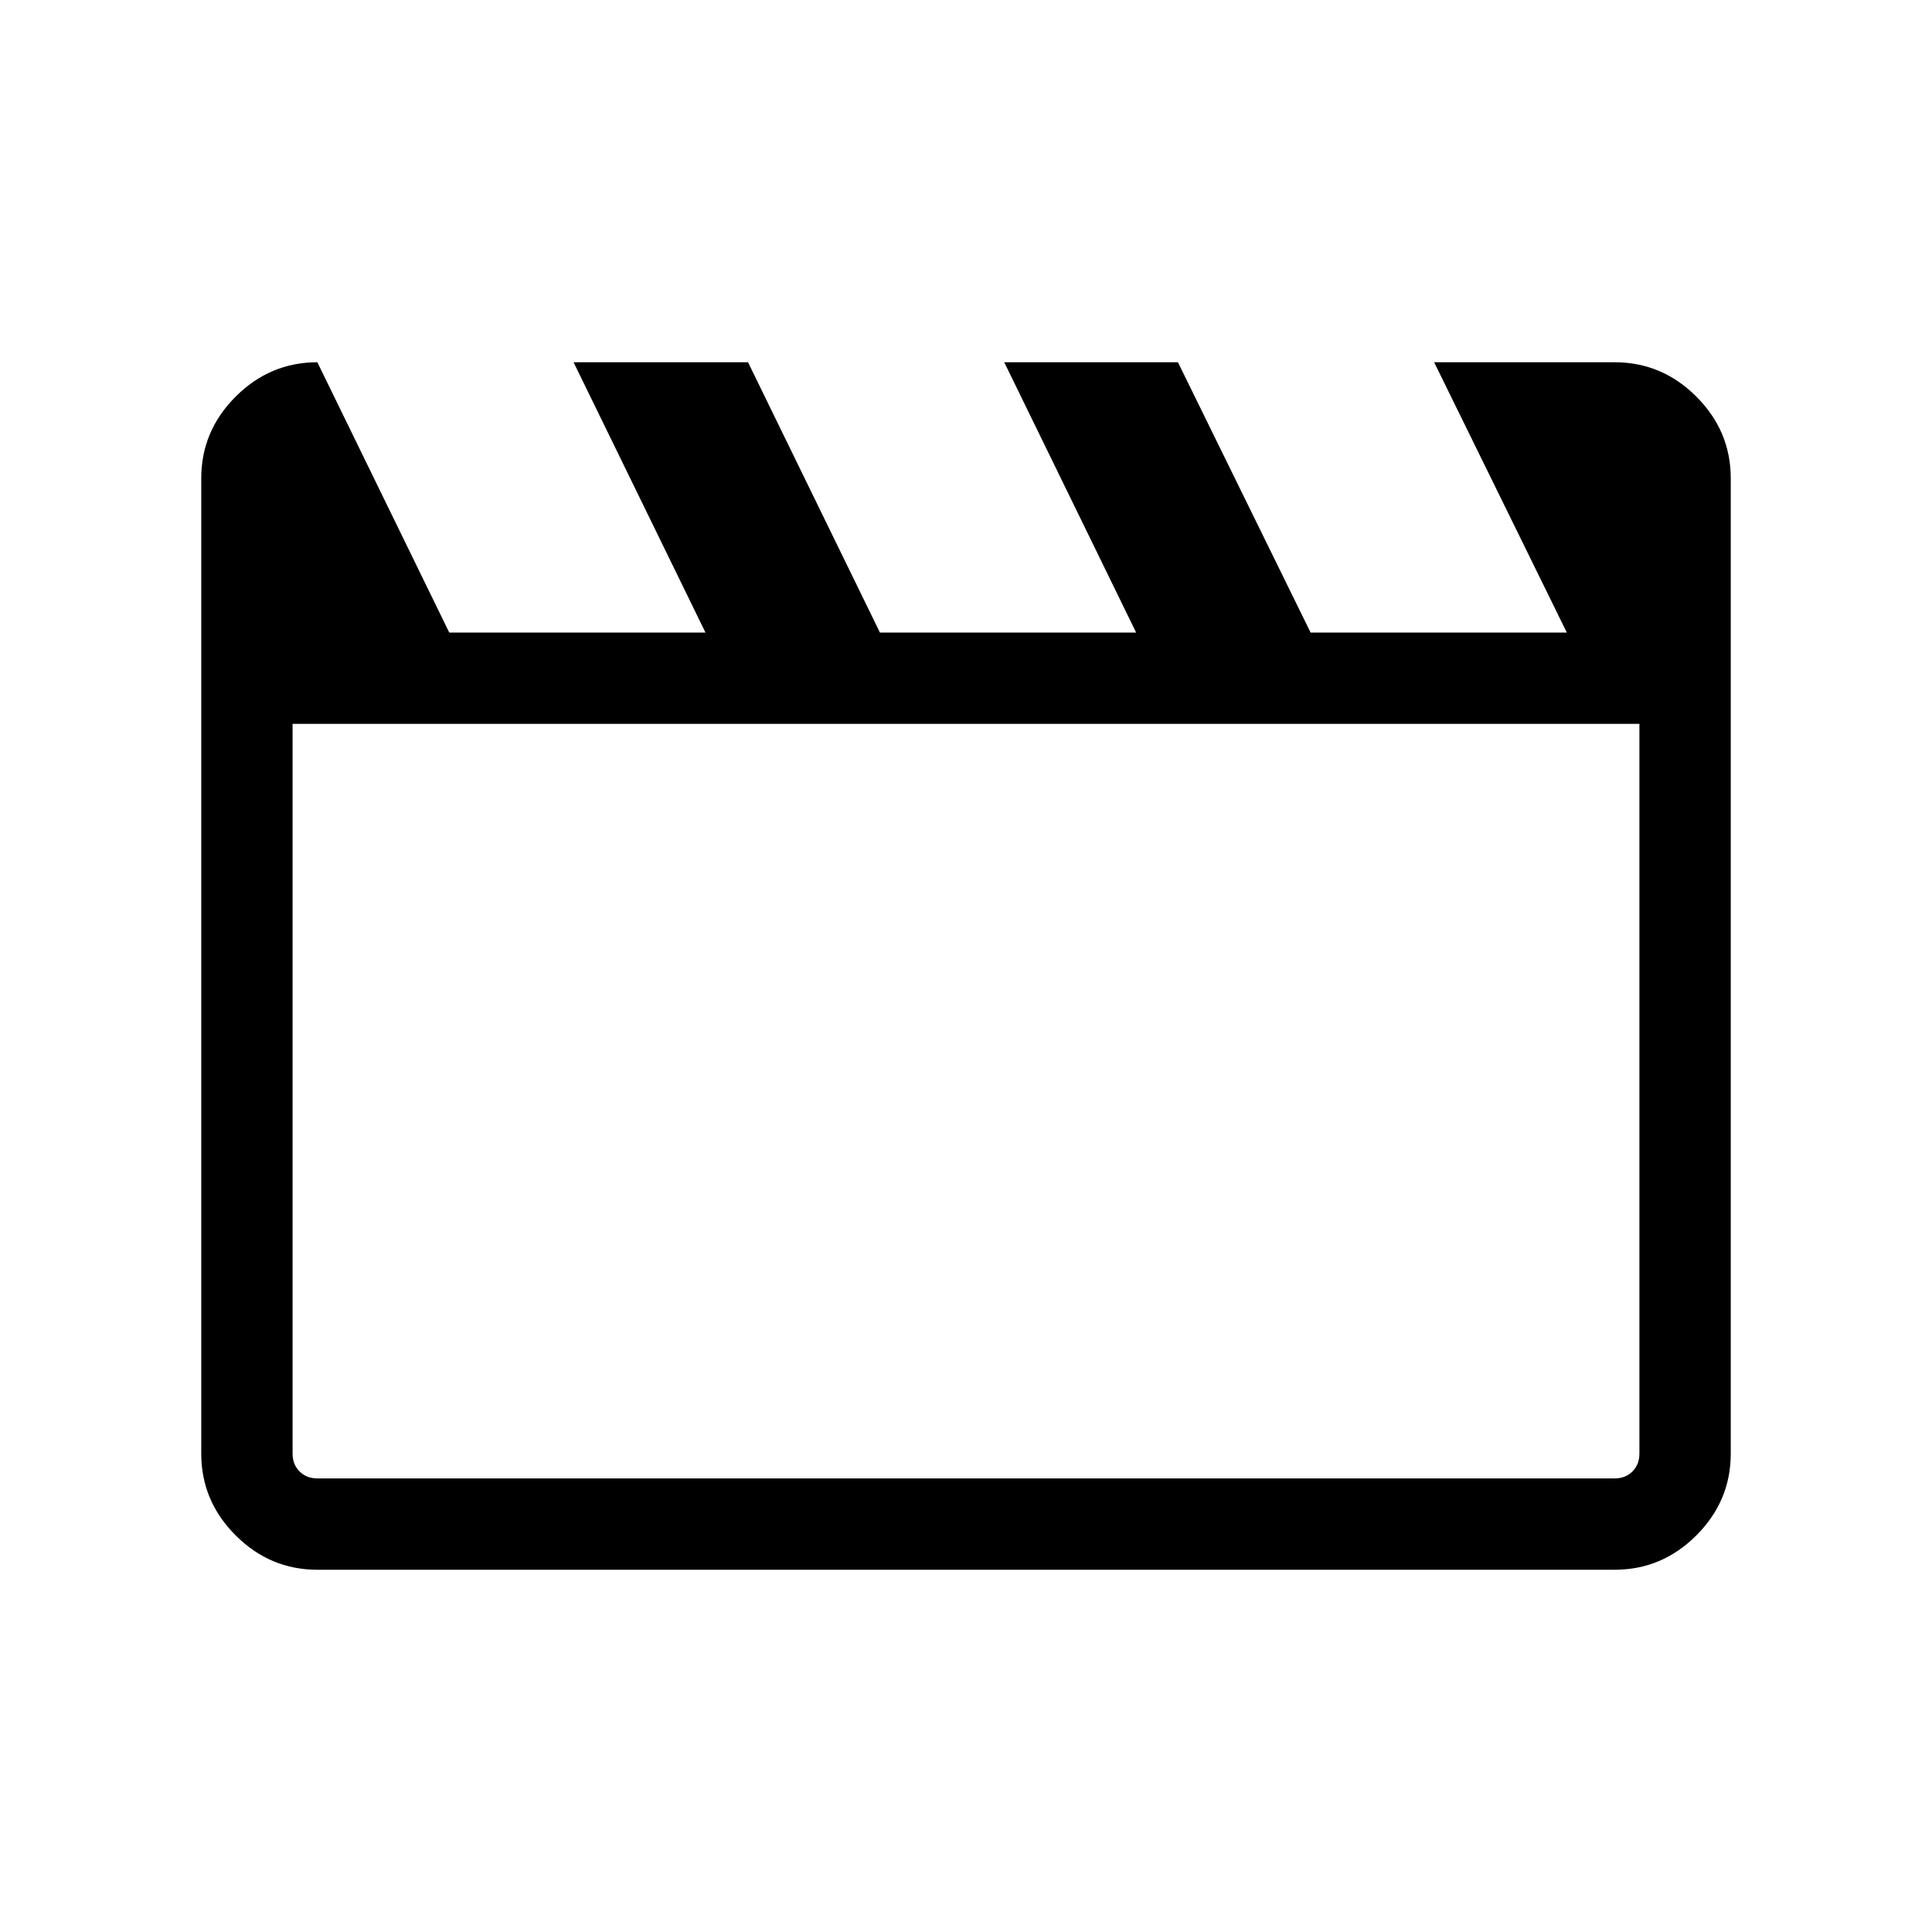
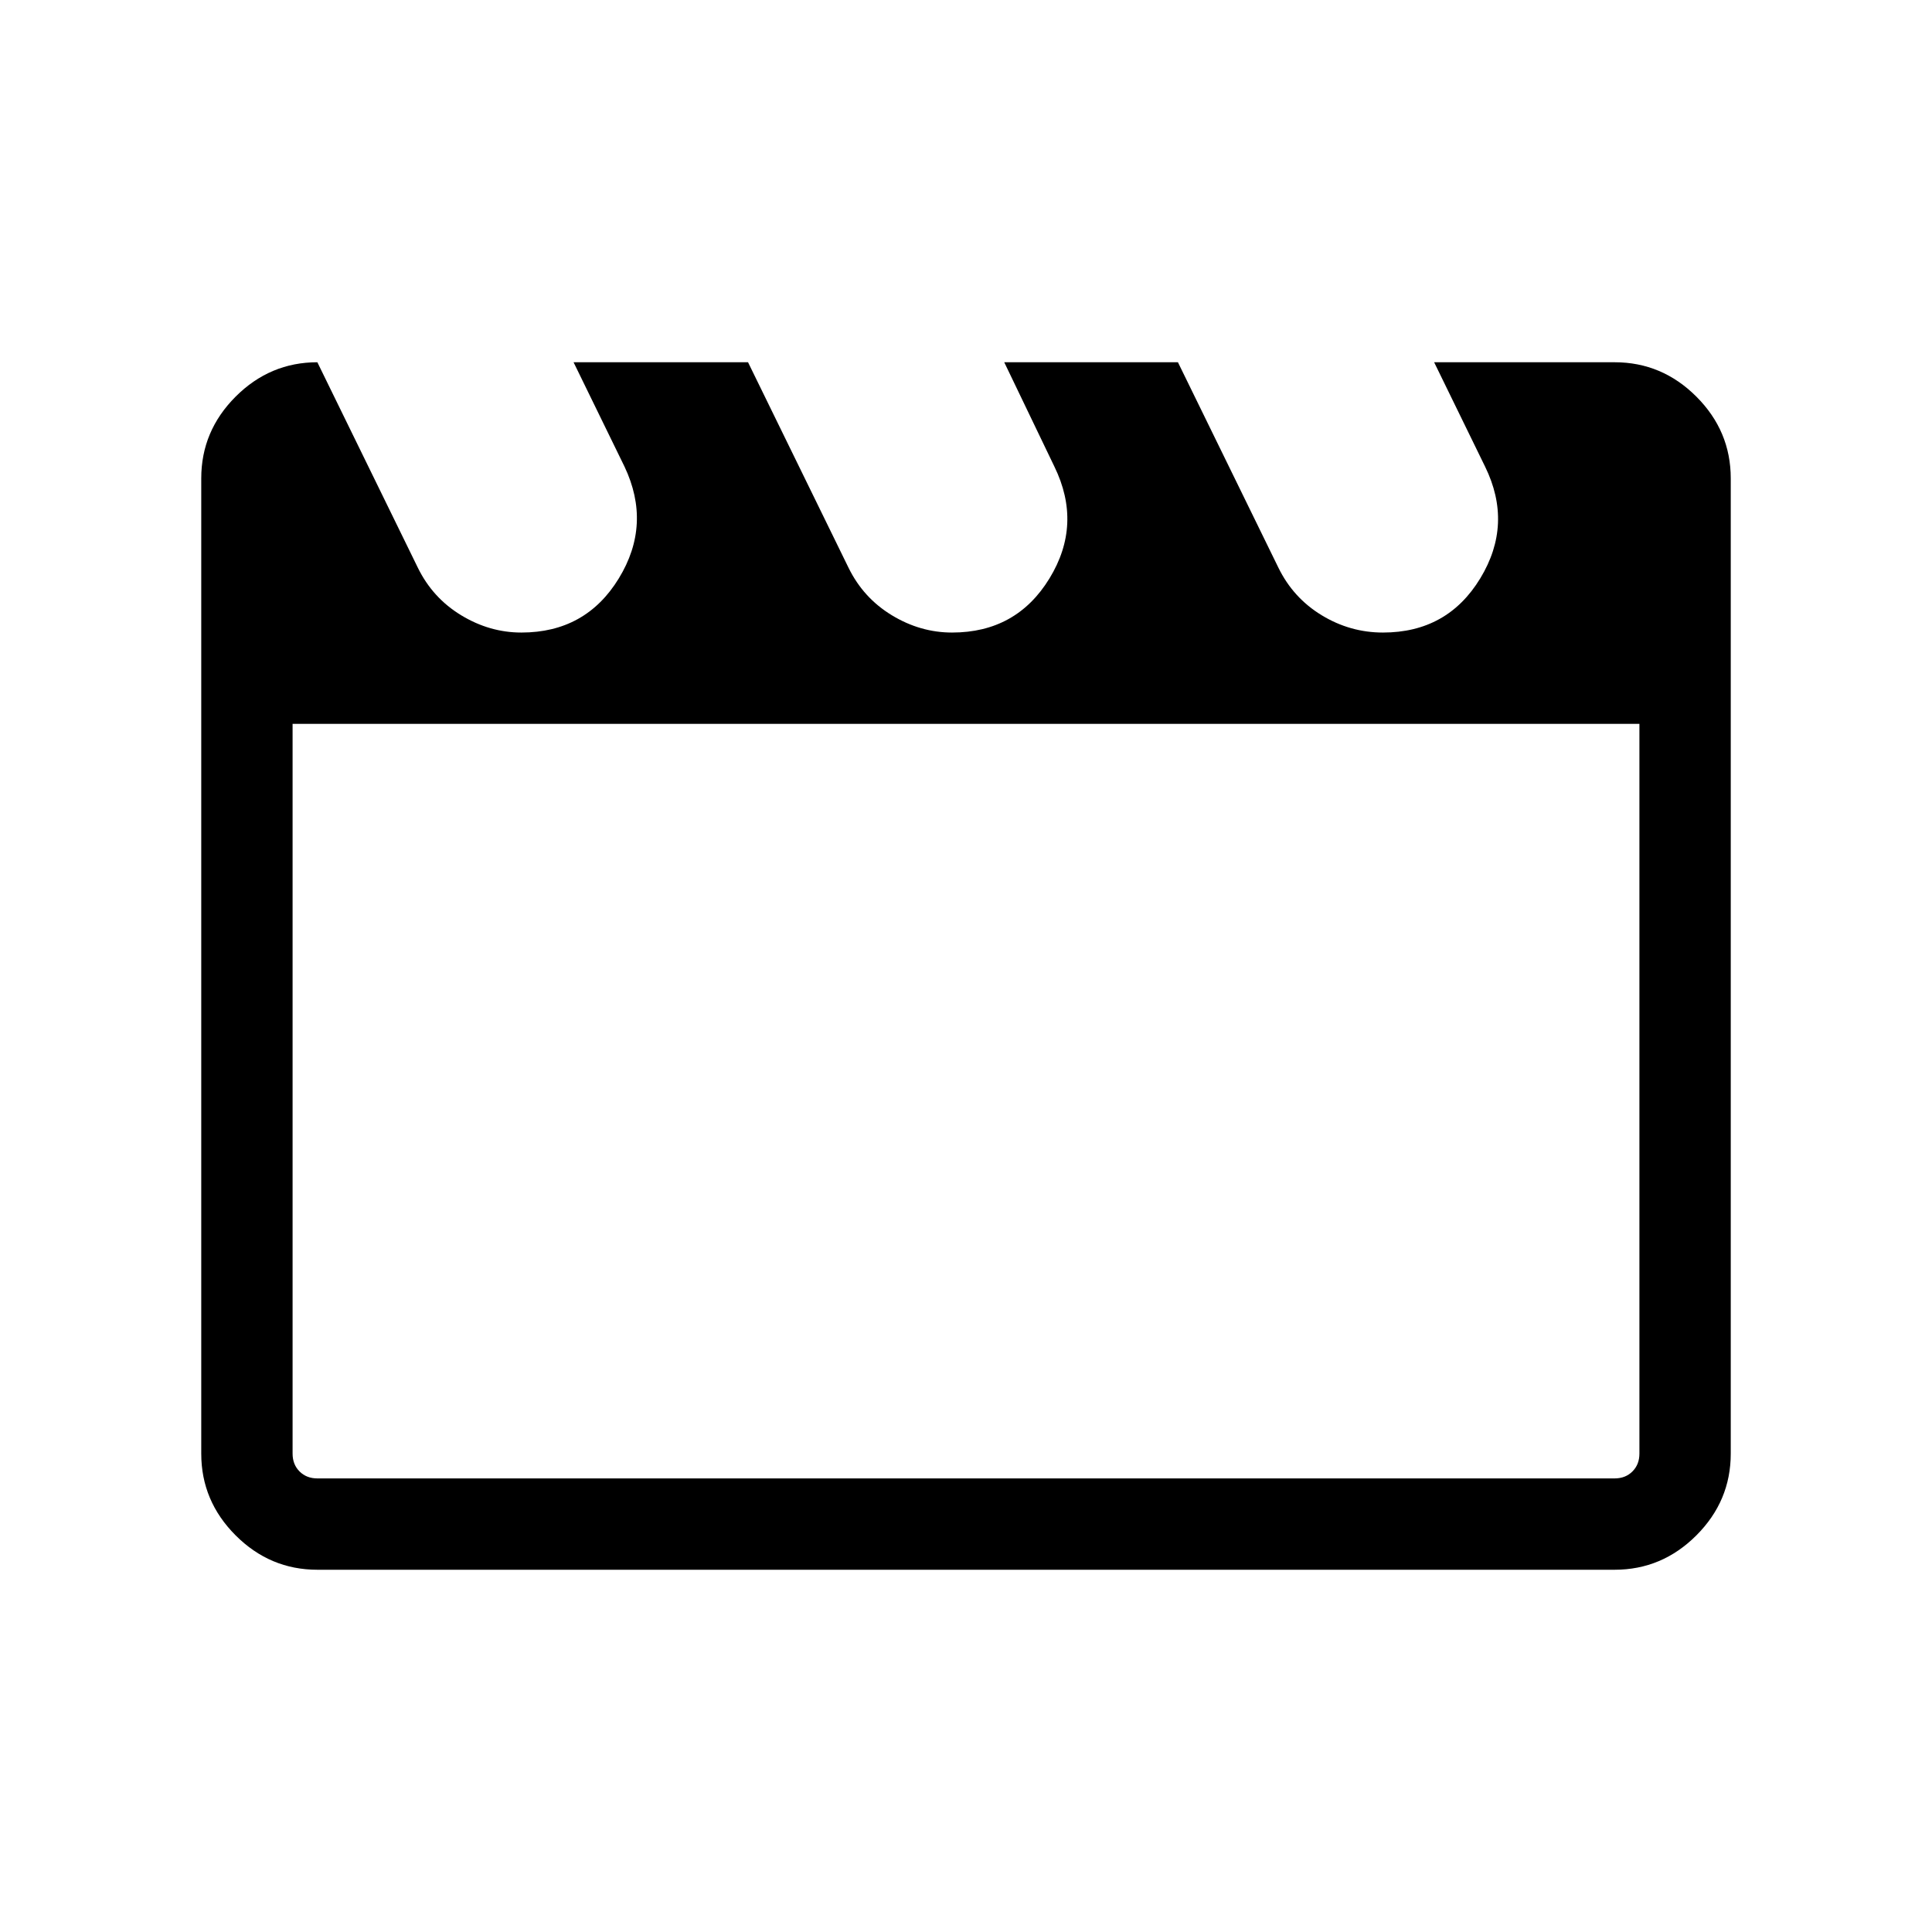
<svg xmlns="http://www.w3.org/2000/svg" height="48" viewBox="0 -960 960 960" width="48">
-   <path d="m157.694-779.999 65.537 134.307h127.308l-65.538-134.307h86.692l65.538 134.307h127.308l-65.538-134.307h86.307l65.923 134.307h127.307l-65.922-134.307h89.69q23.529 0 40.611 17.082 17.082 17.082 17.082 40.611v484.612q0 23.529-17.082 40.611-17.082 17.082-40.611 17.082H157.694q-23.529 0-40.611-17.082-17.082-17.082-17.082-40.611v-484.612q0-23.529 17.082-40.611 17.082-17.082 40.611-17.082Zm-12.309 179.69v362.615q0 5.385 3.462 8.847 3.462 3.462 8.847 3.462h644.612q5.385 0 8.847-3.462 3.462-3.462 3.462-8.847v-362.615h-669.23Zm0 0v374.924V-600.309Z" />
+   <path d="m157.694-779.999 49.922 102.076q7.345 15.016 21.506 23.623 14.162 8.608 29.956 8.608 31.941 0 48.393-26.885 16.453-26.884 2.837-55.577l-25.307-51.845h86.692l49.923 102.076q7.344 15.016 21.506 23.623 14.162 8.608 29.955 8.608 31.942 0 48.394-26.885 16.452-26.884 2.452-55.577l-24.922-51.845h86.307l49.923 102.076q7.344 15.016 21.487 23.623 14.143 8.608 30.462 8.608 32.012 0 48.377-26.959 16.366-26.958 2.366-55.503l-25.307-51.845h89.69q23.529 0 40.611 17.082 17.082 17.082 17.082 40.611v484.612q0 23.529-17.082 40.611-17.082 17.082-40.611 17.082H157.694q-23.529 0-40.611-17.082-17.082-17.082-17.082-40.611v-484.612q0-23.529 17.082-40.611 17.082-17.082 40.611-17.082Zm-12.309 179.69v362.615q0 5.385 3.462 8.847 3.462 3.462 8.847 3.462h644.612q5.385 0 8.847-3.462 3.462-3.462 3.462-8.847v-362.615h-669.23Zm0 0v374.924V-600.309Z" />
</svg>
